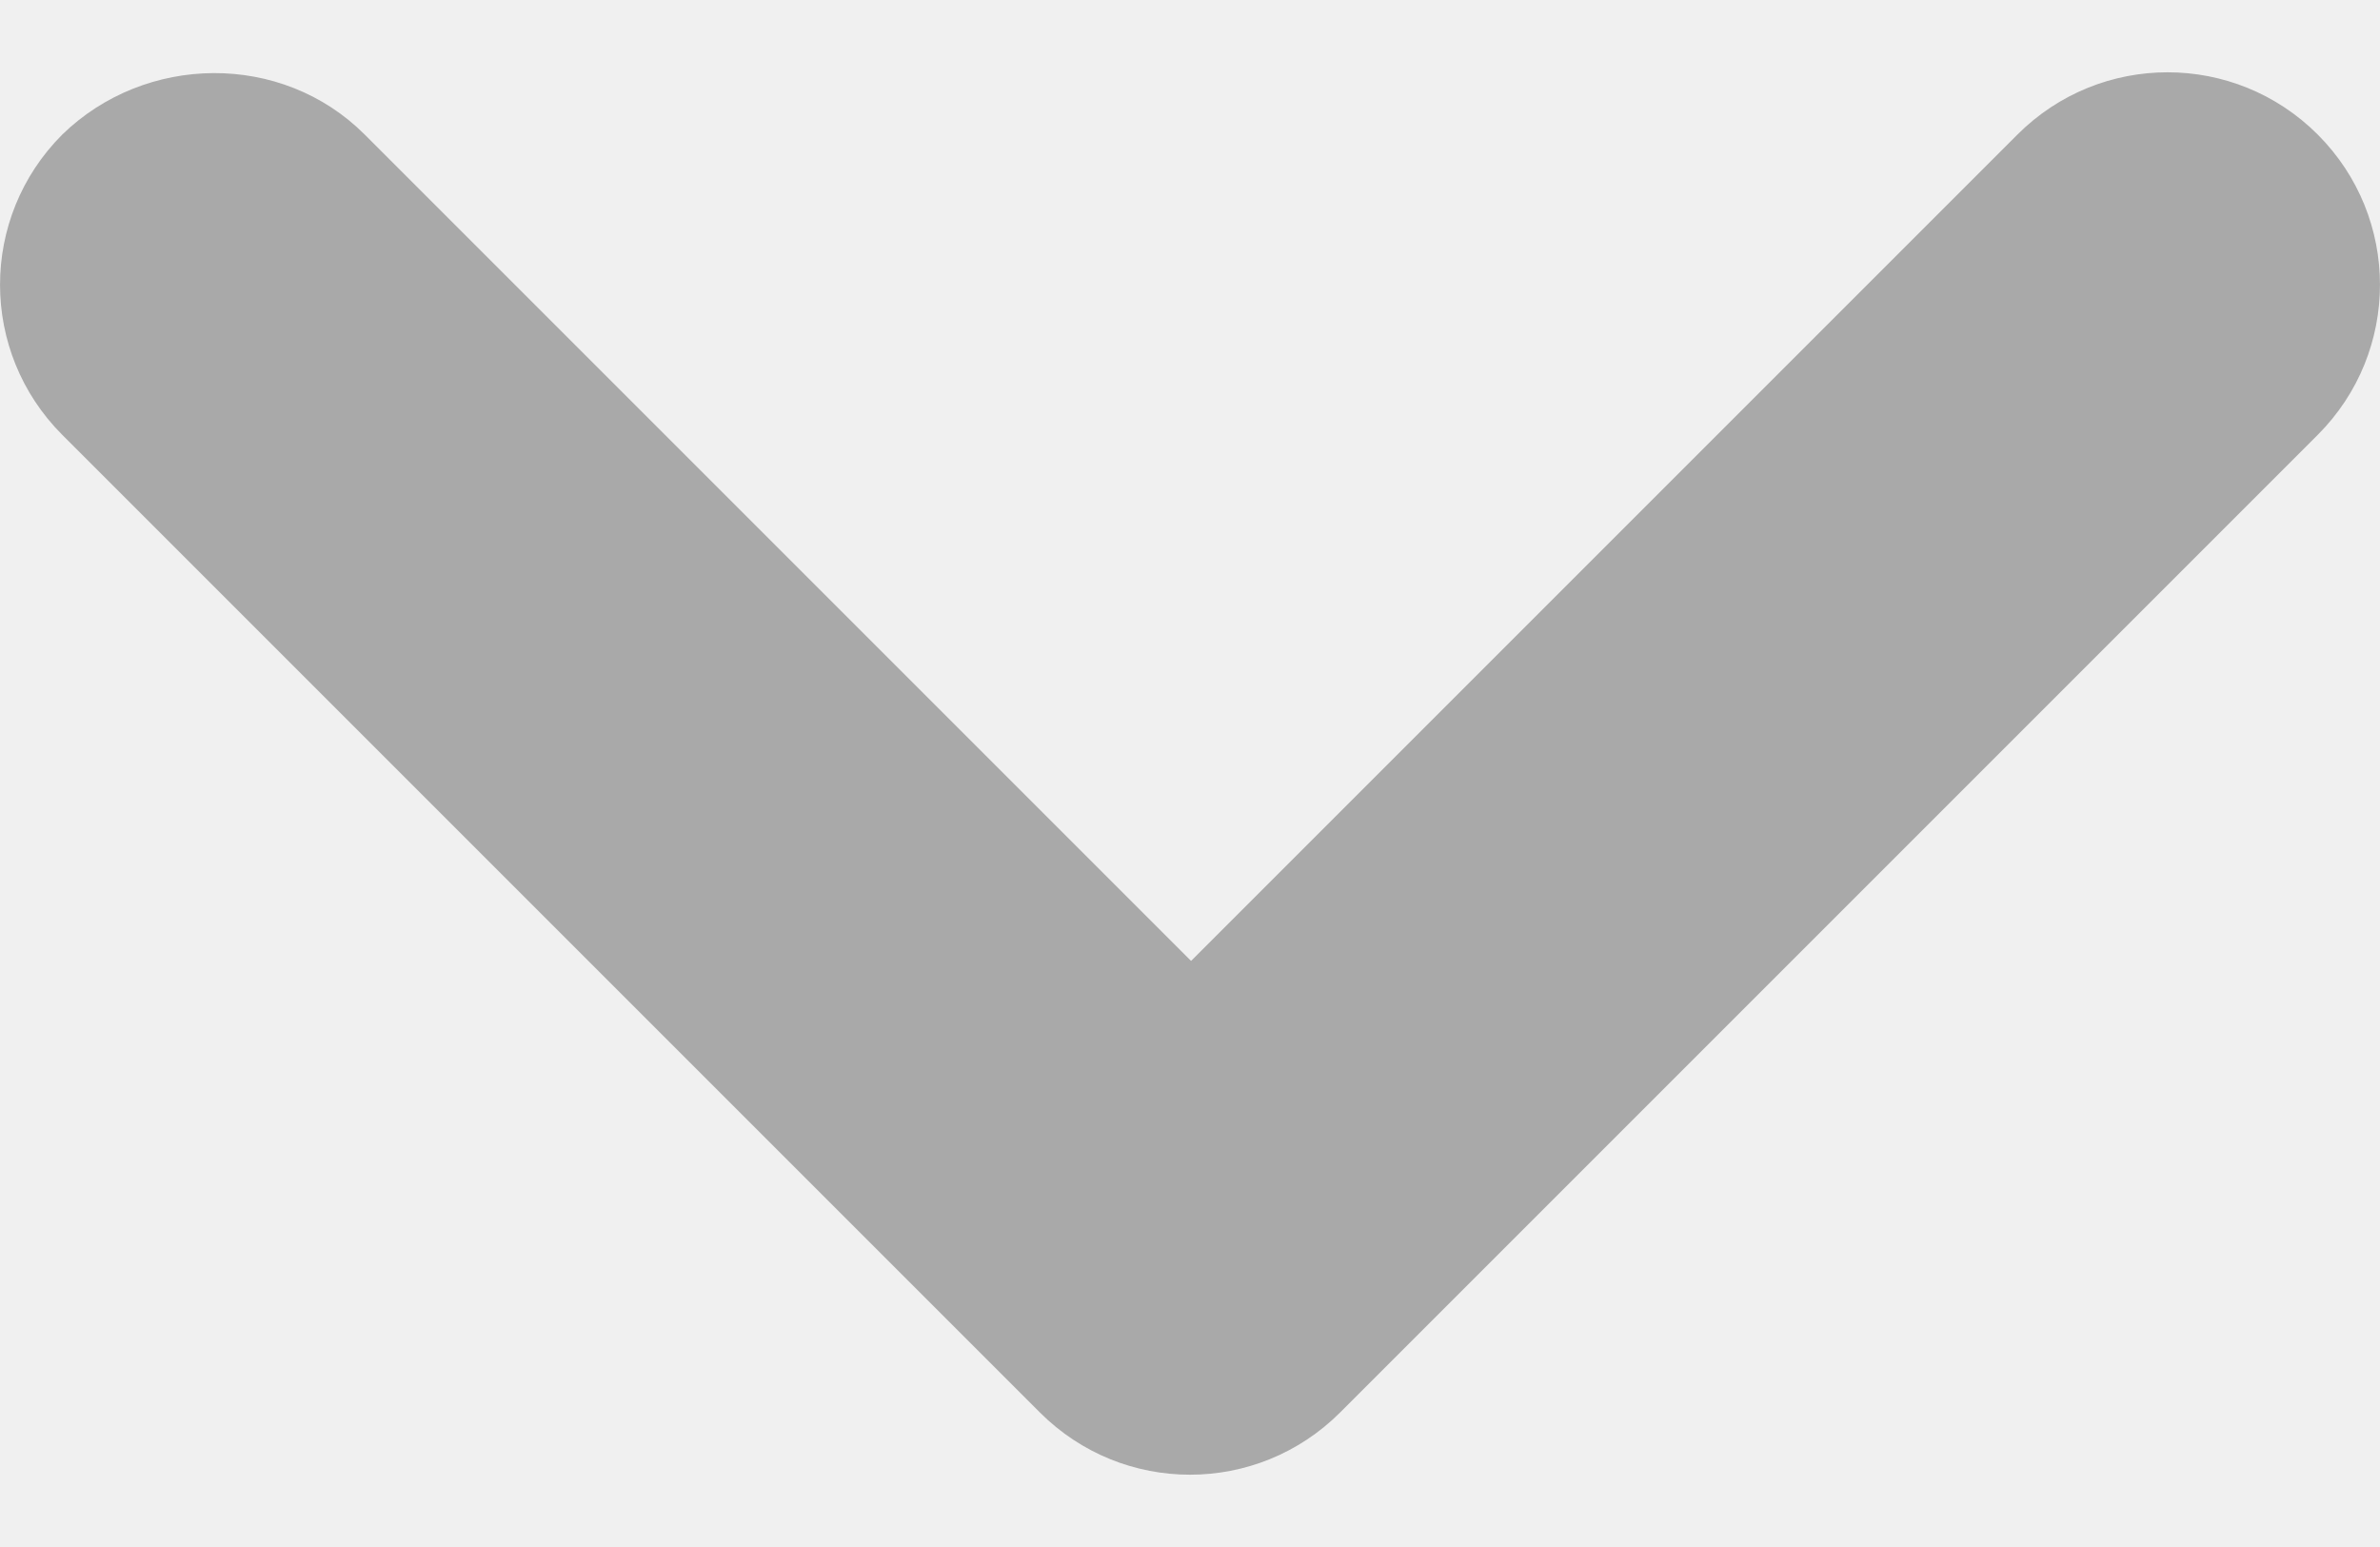
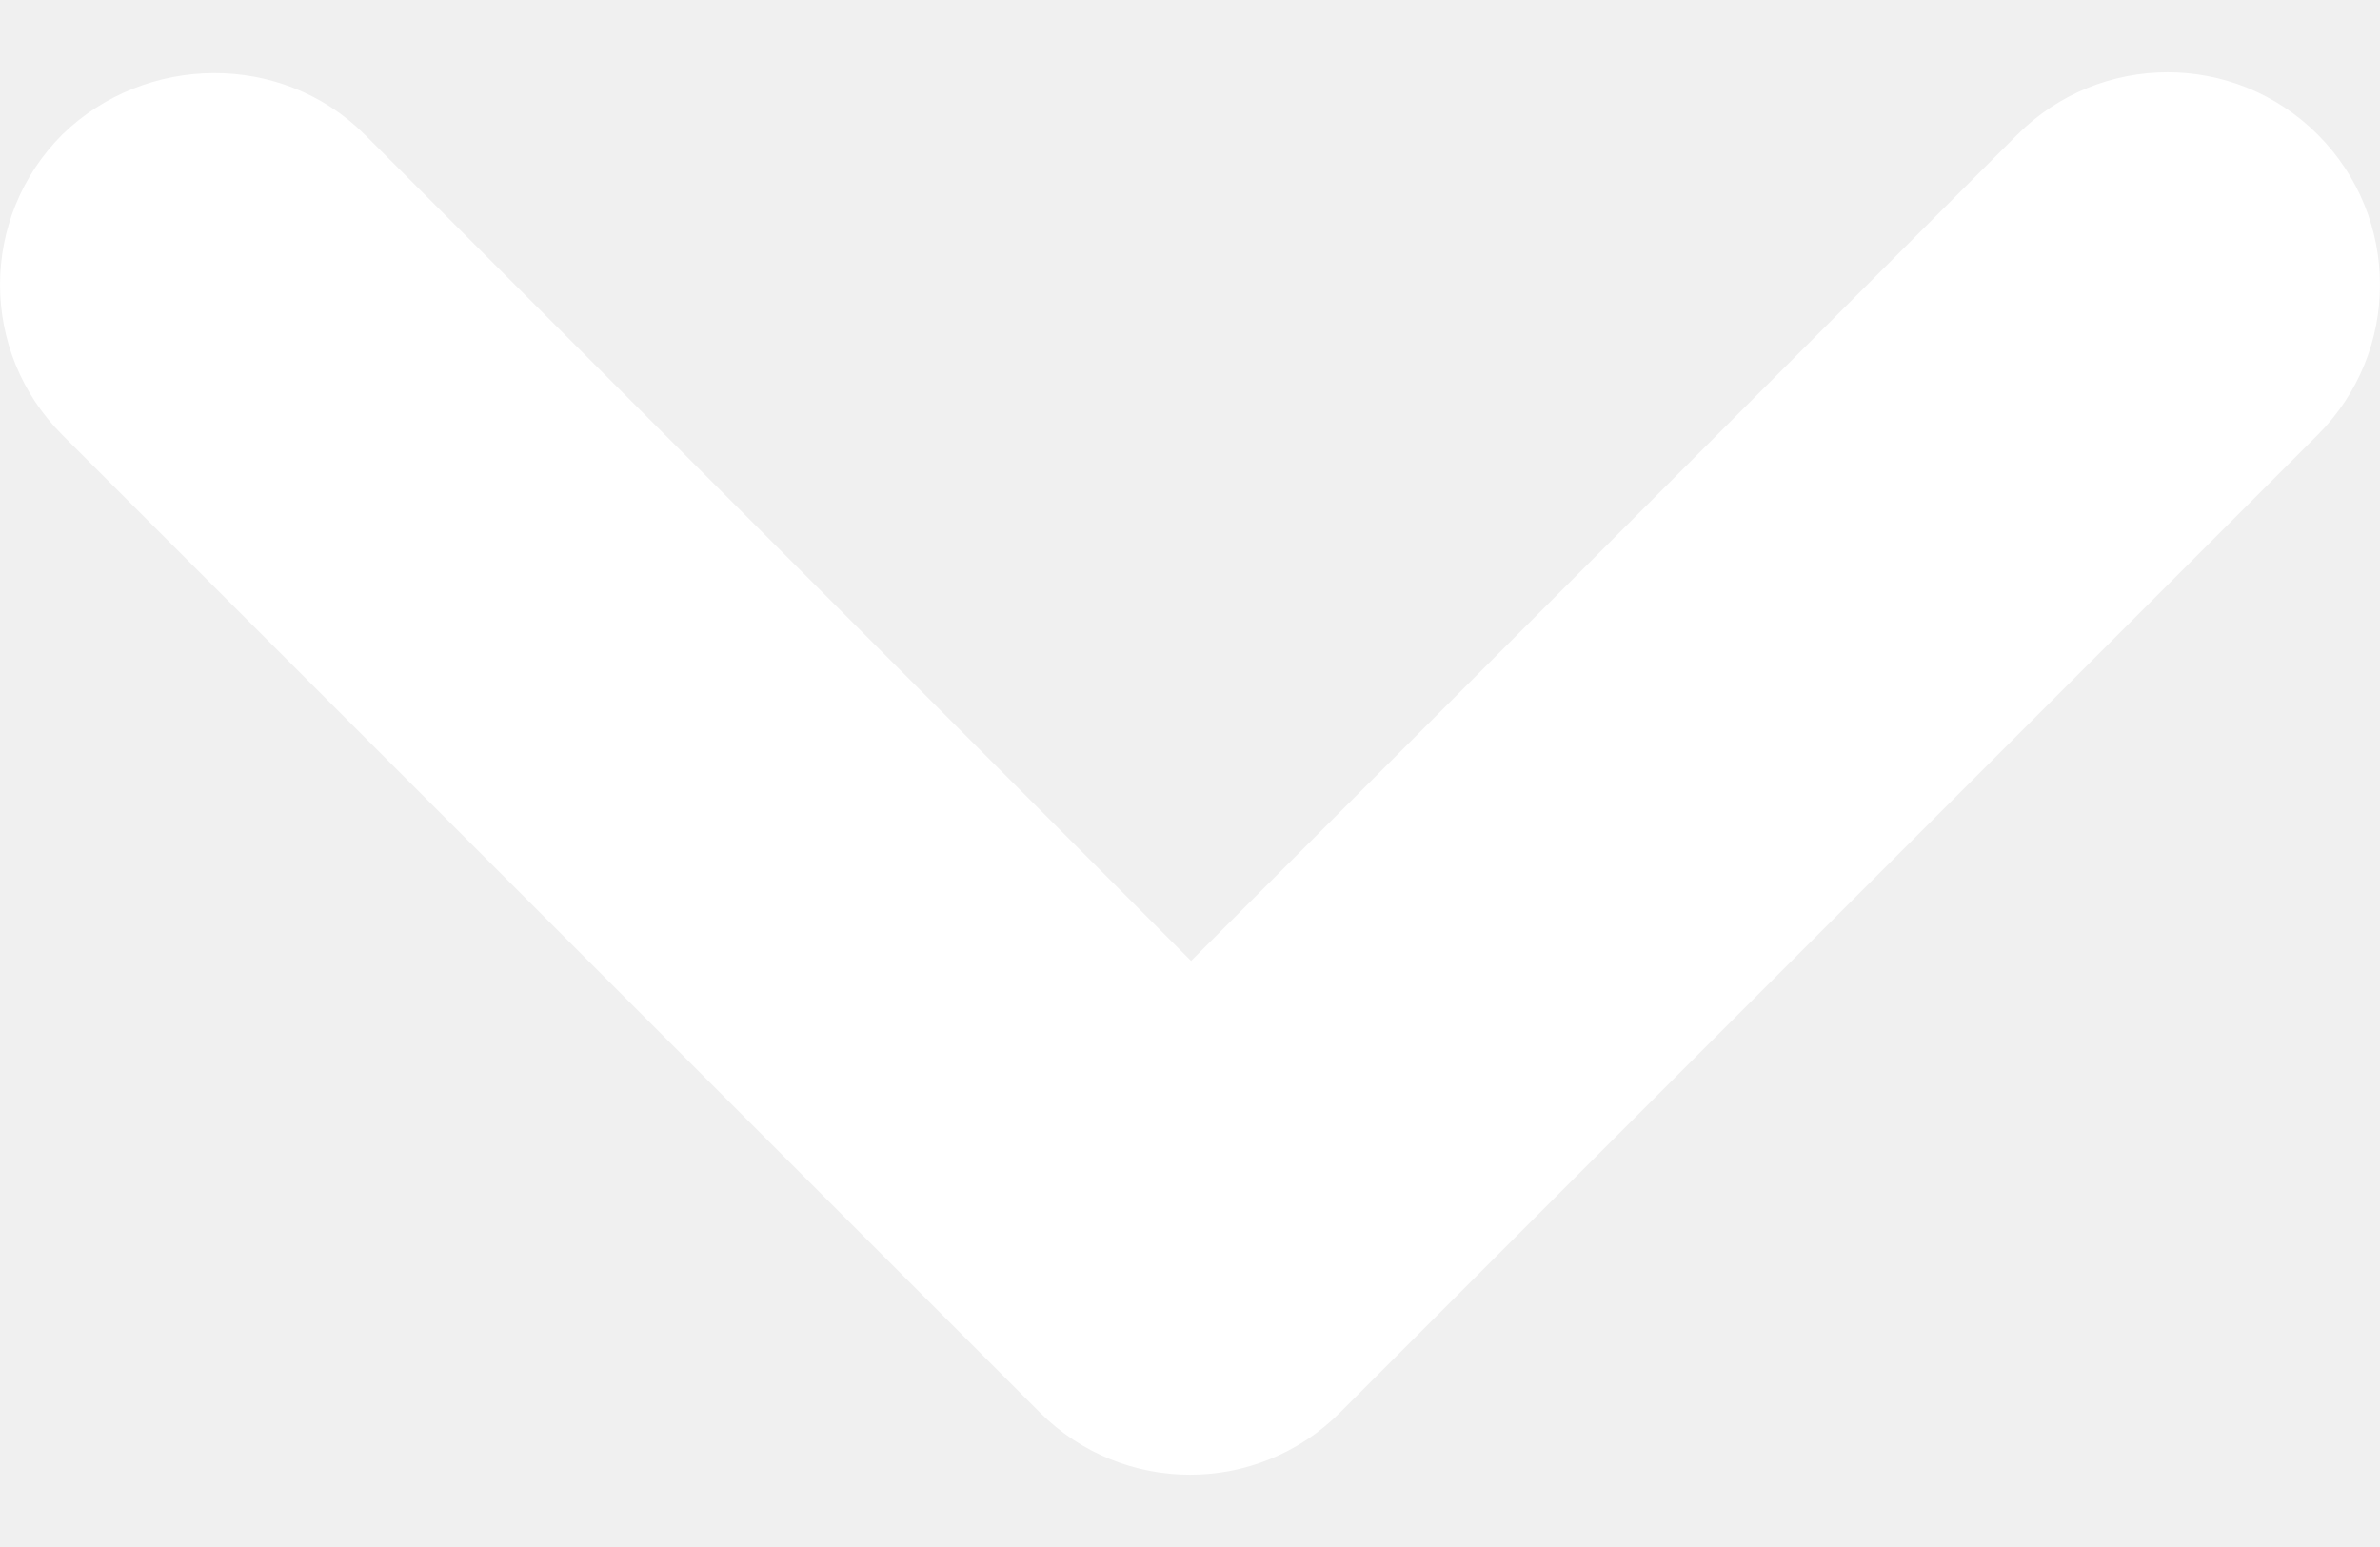
<svg xmlns="http://www.w3.org/2000/svg" width="20" height="13" viewBox="0 0 20 13" fill="none">
-   <path d="M3.065 1.131L10.009 8.075L16.953 1.131C17.651 0.433 18.779 0.433 19.477 1.131C20.174 1.829 20.174 2.956 19.477 3.654L11.262 11.869C10.564 12.567 9.436 12.567 8.738 11.869L0.523 3.654C-0.174 2.956 -0.174 1.829 0.523 1.131C1.221 0.451 2.367 0.433 3.065 1.131Z" fill="#A9A9A9" />
+   <path d="M3.065 1.131L10.009 8.075L16.953 1.131C17.651 0.433 18.779 0.433 19.477 1.131C20.174 1.829 20.174 2.956 19.477 3.654L11.262 11.869C10.564 12.567 9.436 12.567 8.738 11.869L0.523 3.654C-0.174 2.956 -0.174 1.829 0.523 1.131C1.221 0.451 2.367 0.433 3.065 1.131Z" fill="white" />
</svg>
